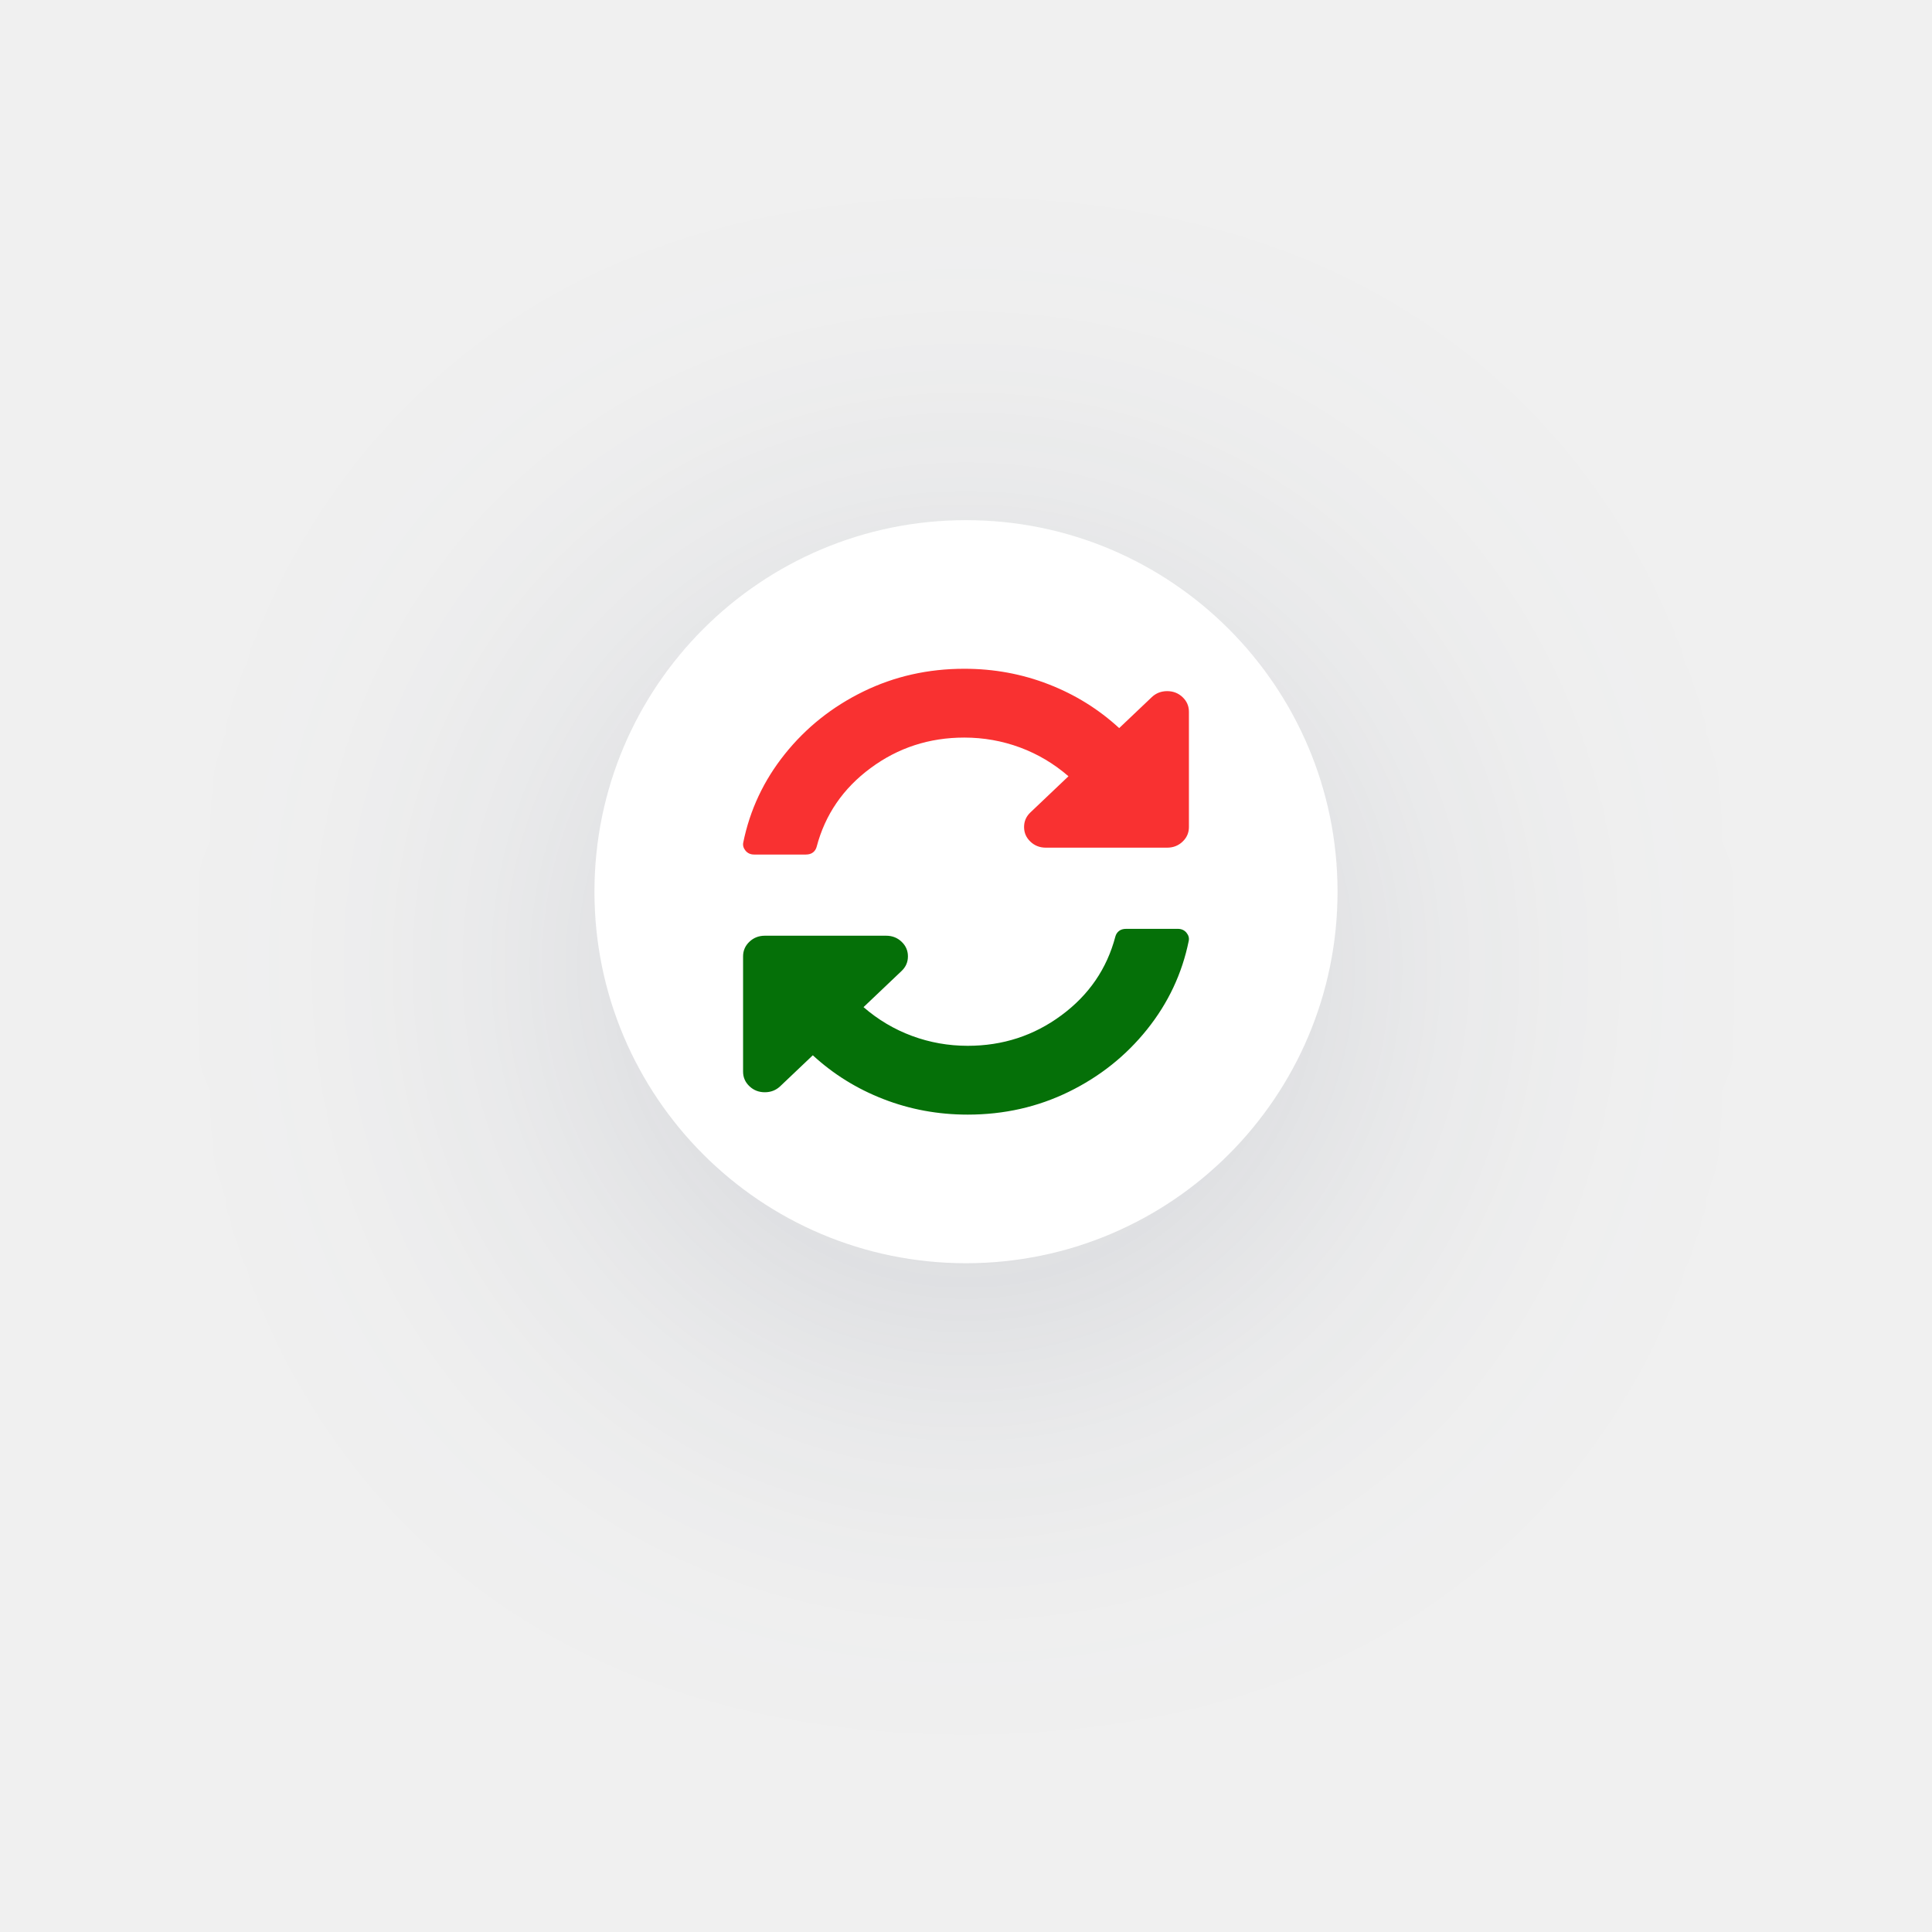
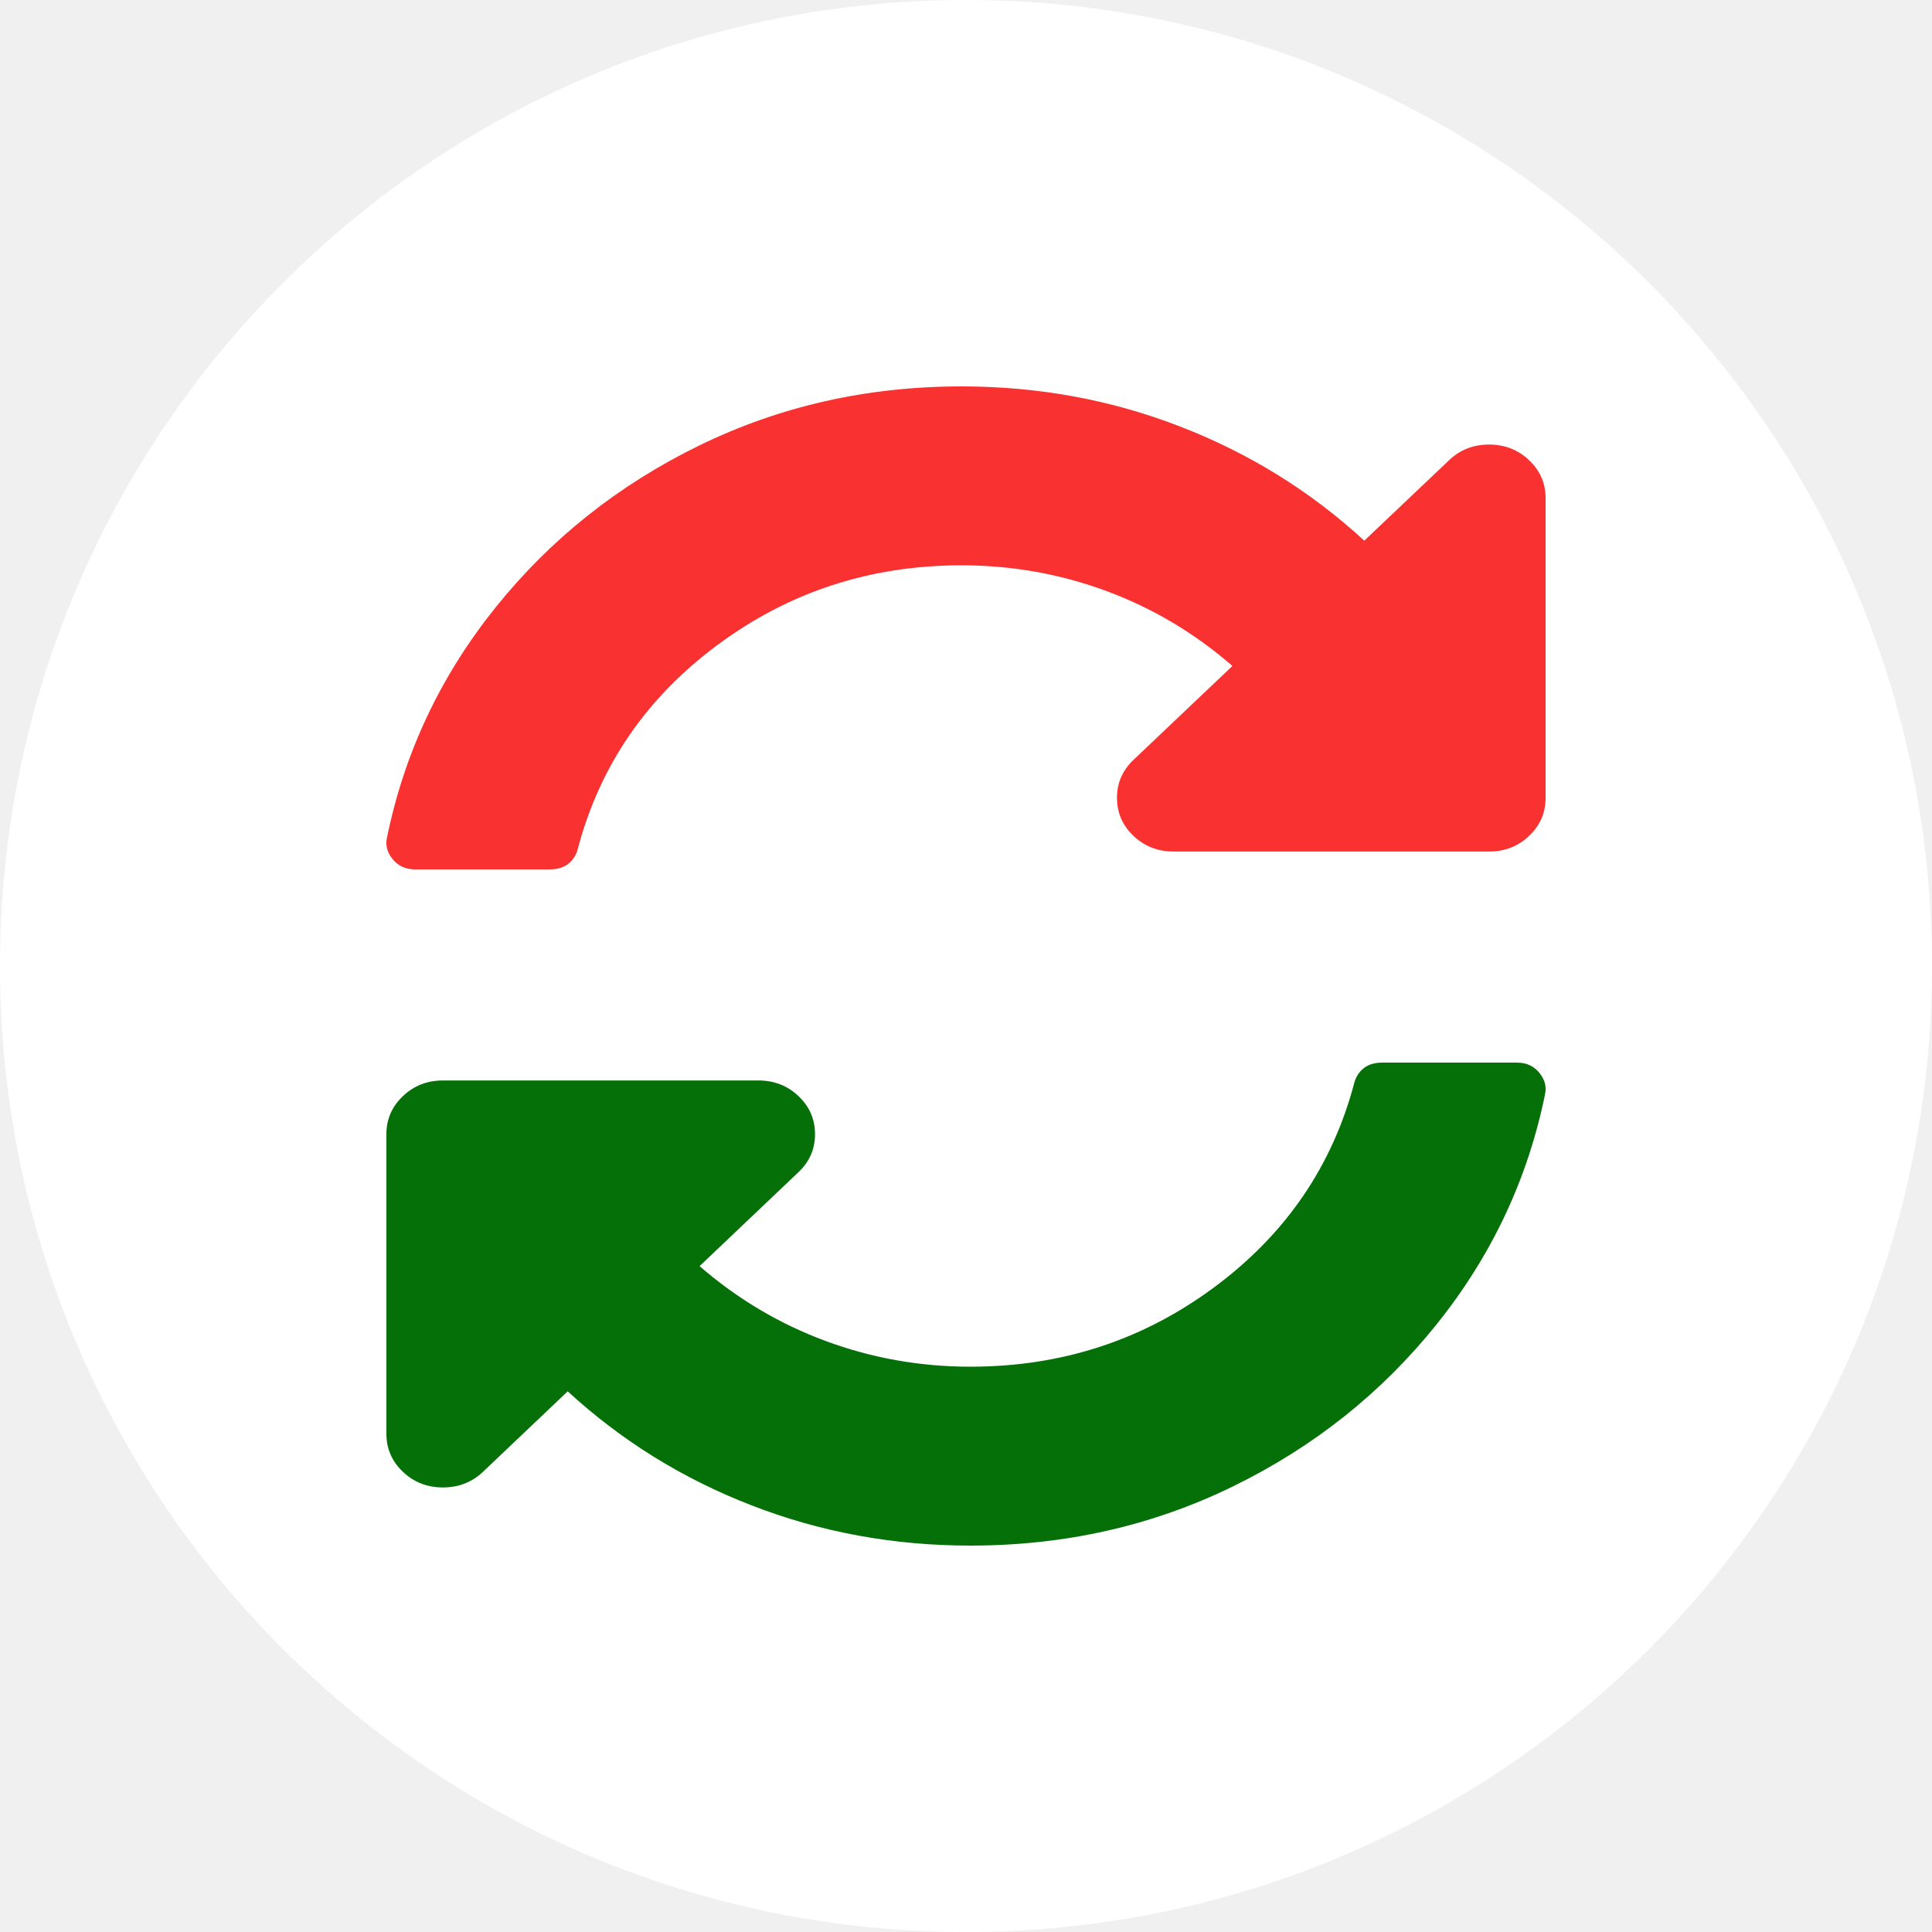
- <svg xmlns="http://www.w3.org/2000/svg" width="52" height="52" viewBox="0 0 52 52" fill="none">
-   <g filter="url(#filter0_d_274_1079)">
-     <path fill-rule="evenodd" clip-rule="evenodd" d="M26 34C31.523 34 36 29.523 36 24C36 18.477 31.523 14 26 14C20.477 14 16 18.477 16 24C16 29.523 20.477 34 26 34Z" fill="white" />
-   </g>
-   <path d="M28.758 20.893L27.734 21.866C27.62 21.974 27.563 22.105 27.563 22.259C27.563 22.414 27.62 22.545 27.734 22.653C27.847 22.761 27.986 22.815 28.148 22.815H31.415C31.577 22.815 31.716 22.761 31.829 22.653C31.943 22.545 32 22.414 32 22.259V19.157C32 19.003 31.943 18.872 31.829 18.764C31.716 18.656 31.577 18.602 31.415 18.602C31.252 18.602 31.114 18.656 31 18.764L30.123 19.597C29.57 19.088 28.936 18.694 28.221 18.417C27.506 18.139 26.75 18 25.954 18C24.979 18 24.073 18.204 23.236 18.613C22.399 19.022 21.696 19.582 21.127 20.292C20.558 21.002 20.184 21.796 20.005 22.676C19.989 22.753 20.009 22.826 20.066 22.896C20.123 22.965 20.201 23 20.298 23H21.688C21.769 23 21.834 22.981 21.883 22.942C21.931 22.904 21.964 22.853 21.98 22.792C22.208 21.927 22.691 21.221 23.431 20.674C24.17 20.126 25.011 19.852 25.954 19.852C26.474 19.852 26.974 19.941 27.453 20.118C27.933 20.296 28.367 20.554 28.758 20.893Z" fill="#F93131" />
-   <path d="M20.585 25.185H23.852C24.014 25.185 24.153 25.239 24.266 25.347C24.38 25.455 24.437 25.586 24.437 25.741C24.437 25.895 24.38 26.026 24.266 26.134L23.242 27.107C23.633 27.446 24.067 27.704 24.547 27.882C25.026 28.059 25.526 28.148 26.046 28.148C26.989 28.148 27.83 27.874 28.569 27.326C29.309 26.779 29.792 26.073 30.02 25.208C30.036 25.147 30.069 25.096 30.117 25.058C30.166 25.019 30.231 25 30.312 25H31.702C31.799 25 31.877 25.035 31.934 25.104C31.991 25.174 32.011 25.247 31.995 25.324C31.816 26.204 31.442 26.998 30.873 27.708C30.304 28.418 29.601 28.978 28.764 29.387C27.927 29.796 27.021 30 26.046 30C25.25 30 24.494 29.861 23.779 29.583C23.064 29.306 22.43 28.912 21.877 28.403L21 29.236C20.886 29.344 20.748 29.398 20.585 29.398C20.423 29.398 20.284 29.344 20.171 29.236C20.057 29.128 20 28.997 20 28.843V25.741C20 25.586 20.057 25.455 20.171 25.347C20.284 25.239 20.423 25.185 20.585 25.185Z" fill="#057008" />
-   <defs>
-     <filter id="filter0_d_274_1079" x="0" y="0" width="52" height="52" filterUnits="userSpaceOnUse" color-interpolation-filters="sRGB">
-       <feFlood flood-opacity="0" result="BackgroundImageFix" />
-       <feColorMatrix in="SourceAlpha" type="matrix" values="0 0 0 0 0 0 0 0 0 0 0 0 0 0 0 0 0 0 127 0" result="hardAlpha" />
-       <feOffset dy="2" />
-       <feGaussianBlur stdDeviation="8" />
-       <feColorMatrix type="matrix" values="0 0 0 0 0.293 0 0 0 0 0.333 0 0 0 0 0.431 0 0 0 0.2 0" />
-       <feBlend mode="normal" in2="BackgroundImageFix" result="effect1_dropShadow_274_1079" />
-       <feBlend mode="normal" in="SourceGraphic" in2="effect1_dropShadow_274_1079" result="shape" />
-     </filter>
-   </defs>
+ <svg xmlns="http://www.w3.org/2000/svg" width="20" height="20" viewBox="0 0 20 20" fill="none">
+   <path fill-rule="evenodd" clip-rule="evenodd" d="M10 20C15.523 20 20 15.523 20 10C20 4.477 15.523 0 10 0C4.477 0 0 4.477 0 10C0 15.523 4.477 20 10 20Z" fill="white" />
+   <path d="M12.758 6.894L11.734 7.866C11.62 7.974 11.563 8.105 11.563 8.259C11.563 8.414 11.62 8.545 11.734 8.653C11.847 8.761 11.986 8.815 12.148 8.815H15.415C15.577 8.815 15.716 8.761 15.829 8.653C15.943 8.545 16 8.414 16 8.259V5.157C16 5.003 15.943 4.872 15.829 4.764C15.716 4.656 15.577 4.602 15.415 4.602C15.252 4.602 15.114 4.656 15.001 4.764L14.123 5.597C13.57 5.088 12.936 4.694 12.221 4.417C11.506 4.139 10.75 4 9.954 4C8.979 4 8.073 4.204 7.236 4.613C6.399 5.022 5.696 5.582 5.127 6.292C4.558 7.002 4.184 7.796 4.005 8.676C3.989 8.753 4.009 8.826 4.066 8.896C4.123 8.965 4.2 9 4.298 9H5.688C5.769 9 5.834 8.981 5.883 8.942C5.931 8.904 5.964 8.853 5.98 8.792C6.208 7.927 6.691 7.221 7.431 6.674C8.17 6.126 9.011 5.852 9.954 5.852C10.474 5.852 10.974 5.941 11.453 6.118C11.933 6.296 12.367 6.554 12.758 6.894Z" fill="#F93131" />
+   <path d="M4.585 11.185H7.852C8.014 11.185 8.153 11.239 8.266 11.347C8.38 11.455 8.437 11.586 8.437 11.741C8.437 11.895 8.38 12.026 8.266 12.134L7.242 13.107C7.633 13.446 8.067 13.704 8.547 13.882C9.026 14.059 9.526 14.148 10.046 14.148C10.989 14.148 11.83 13.874 12.569 13.326C13.309 12.778 13.792 12.072 14.02 11.208C14.036 11.147 14.069 11.097 14.117 11.058C14.166 11.019 14.231 11 14.312 11H15.702C15.8 11 15.877 11.035 15.934 11.104C15.991 11.174 16.011 11.247 15.995 11.324C15.816 12.204 15.442 12.998 14.873 13.708C14.304 14.418 13.601 14.978 12.764 15.387C11.927 15.796 11.021 16 10.046 16C9.25 16 8.494 15.861 7.779 15.583C7.064 15.306 6.43 14.912 5.877 14.403L5 15.236C4.886 15.344 4.748 15.398 4.585 15.398C4.423 15.398 4.284 15.344 4.171 15.236C4.057 15.128 4 14.997 4 14.843V11.741C4 11.586 4.057 11.455 4.171 11.347C4.284 11.239 4.423 11.185 4.585 11.185Z" fill="#057008" />
</svg>
